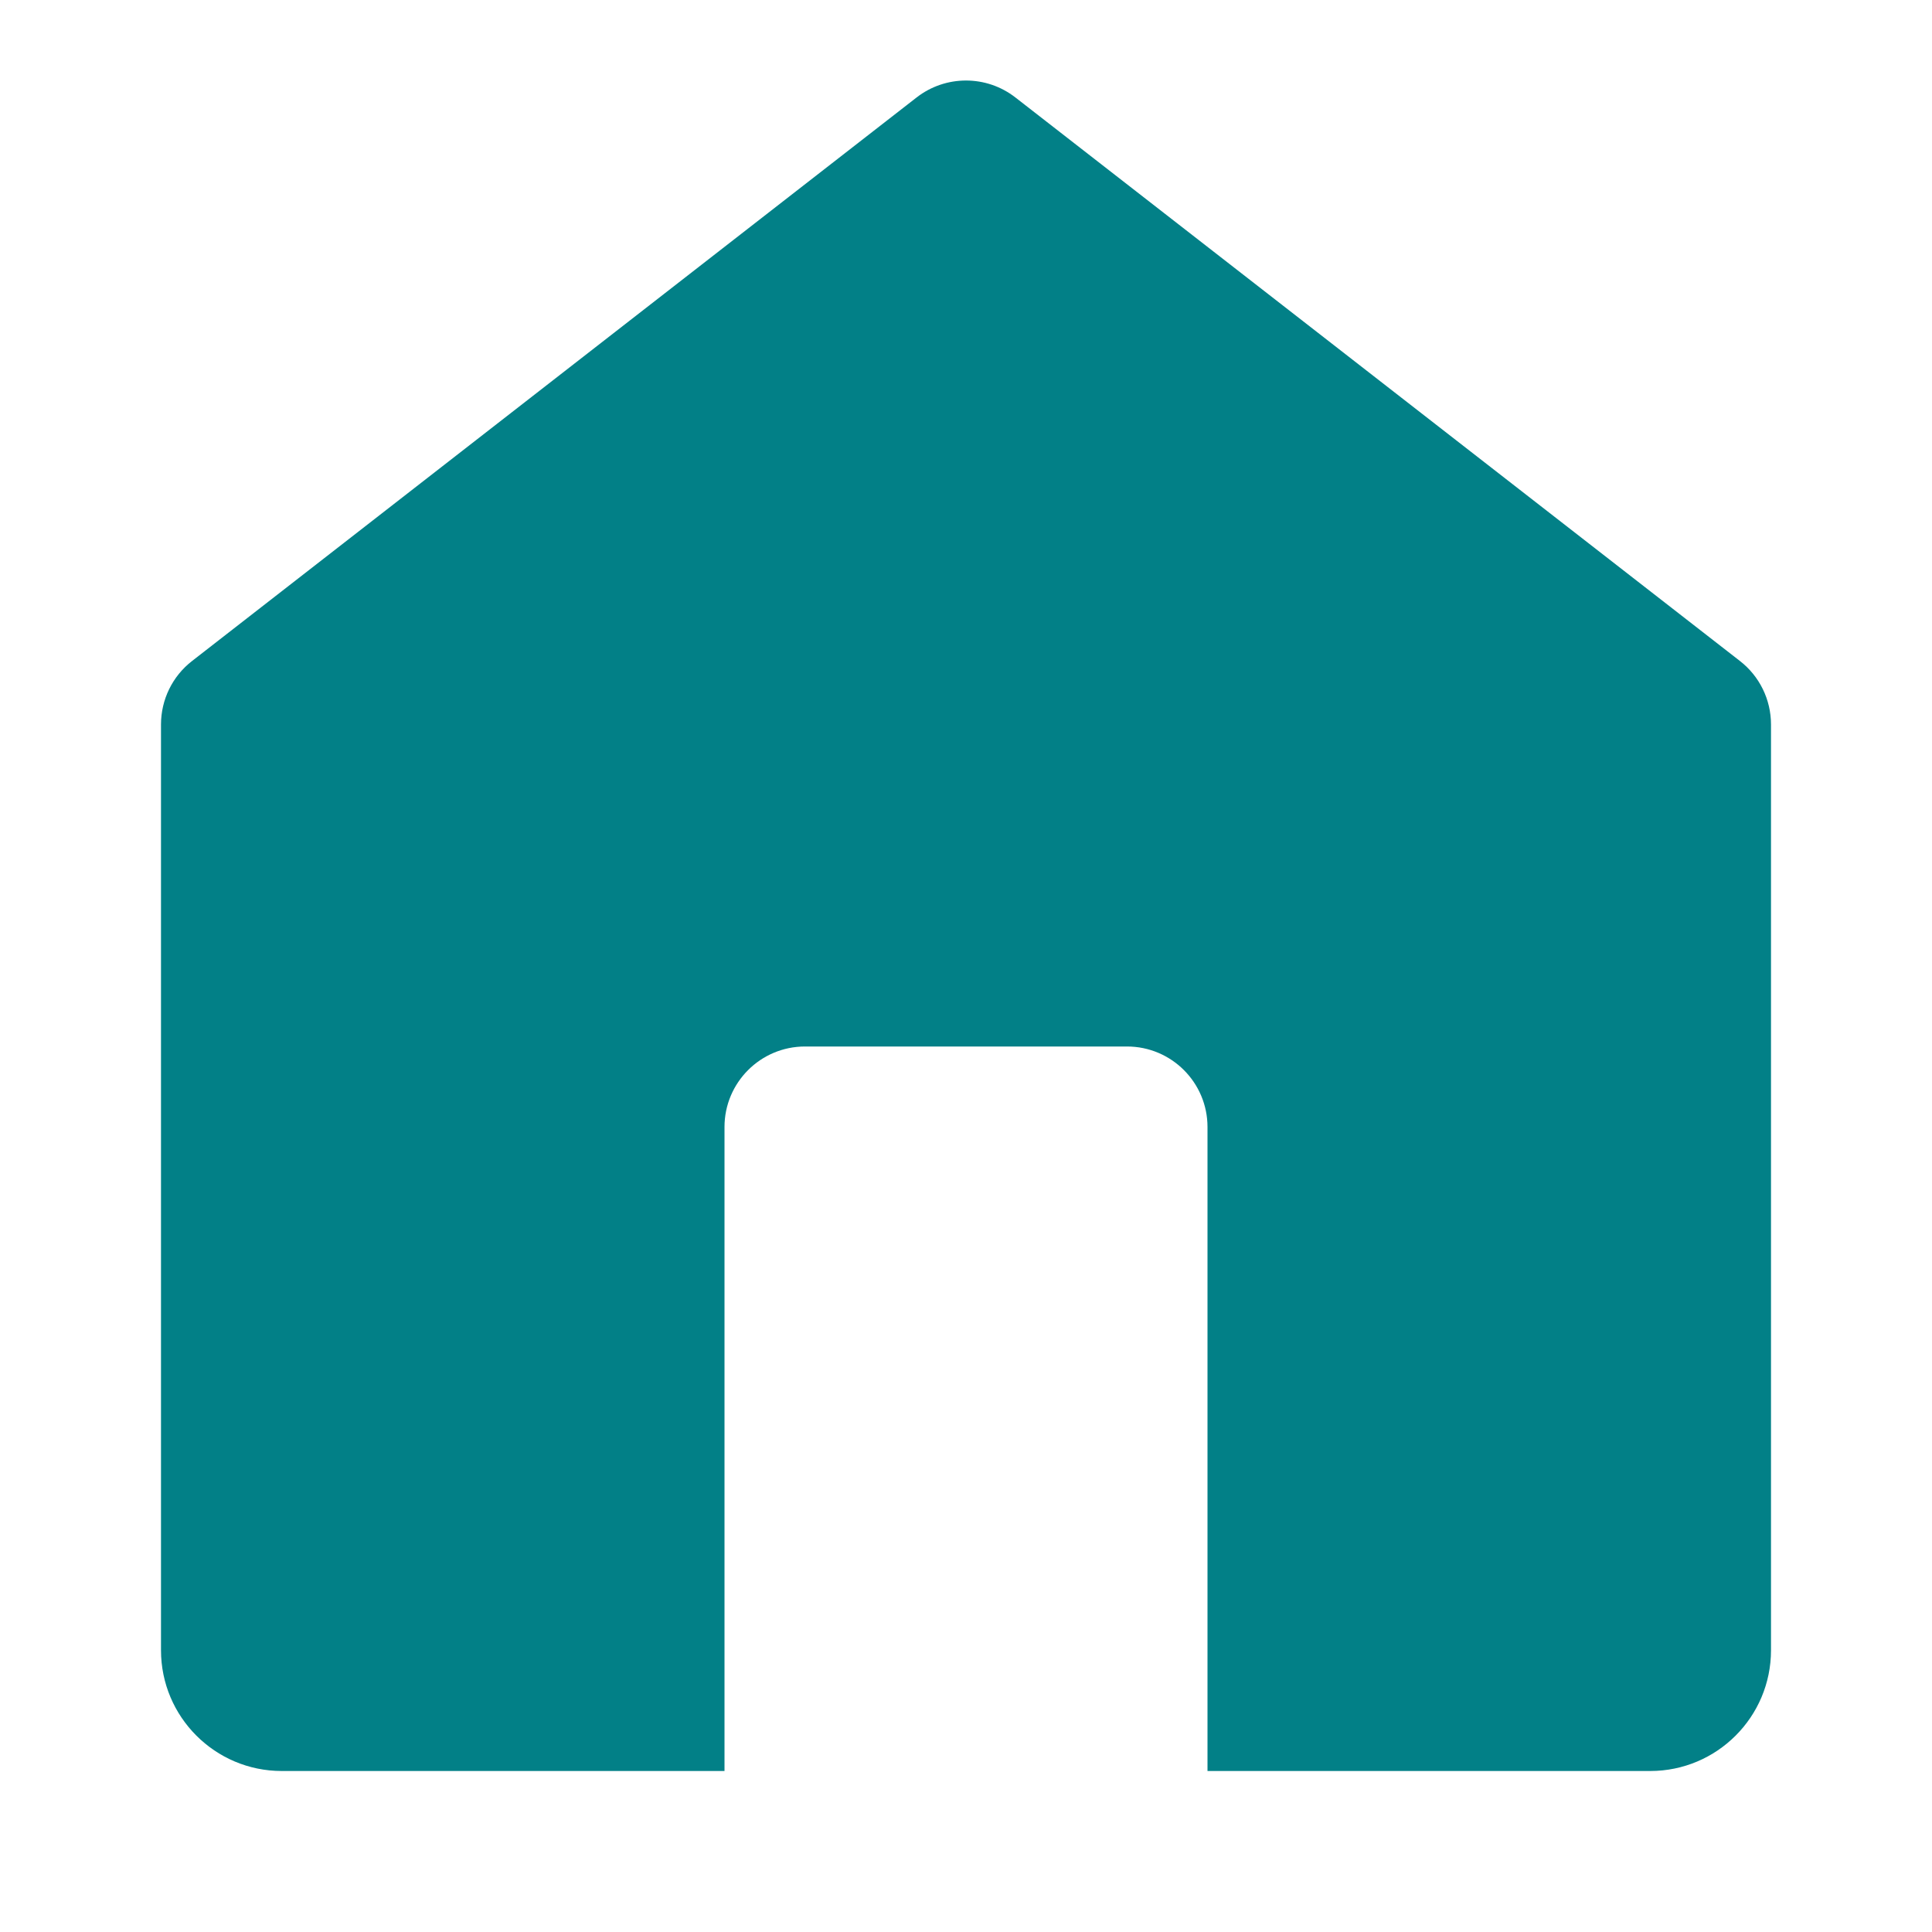
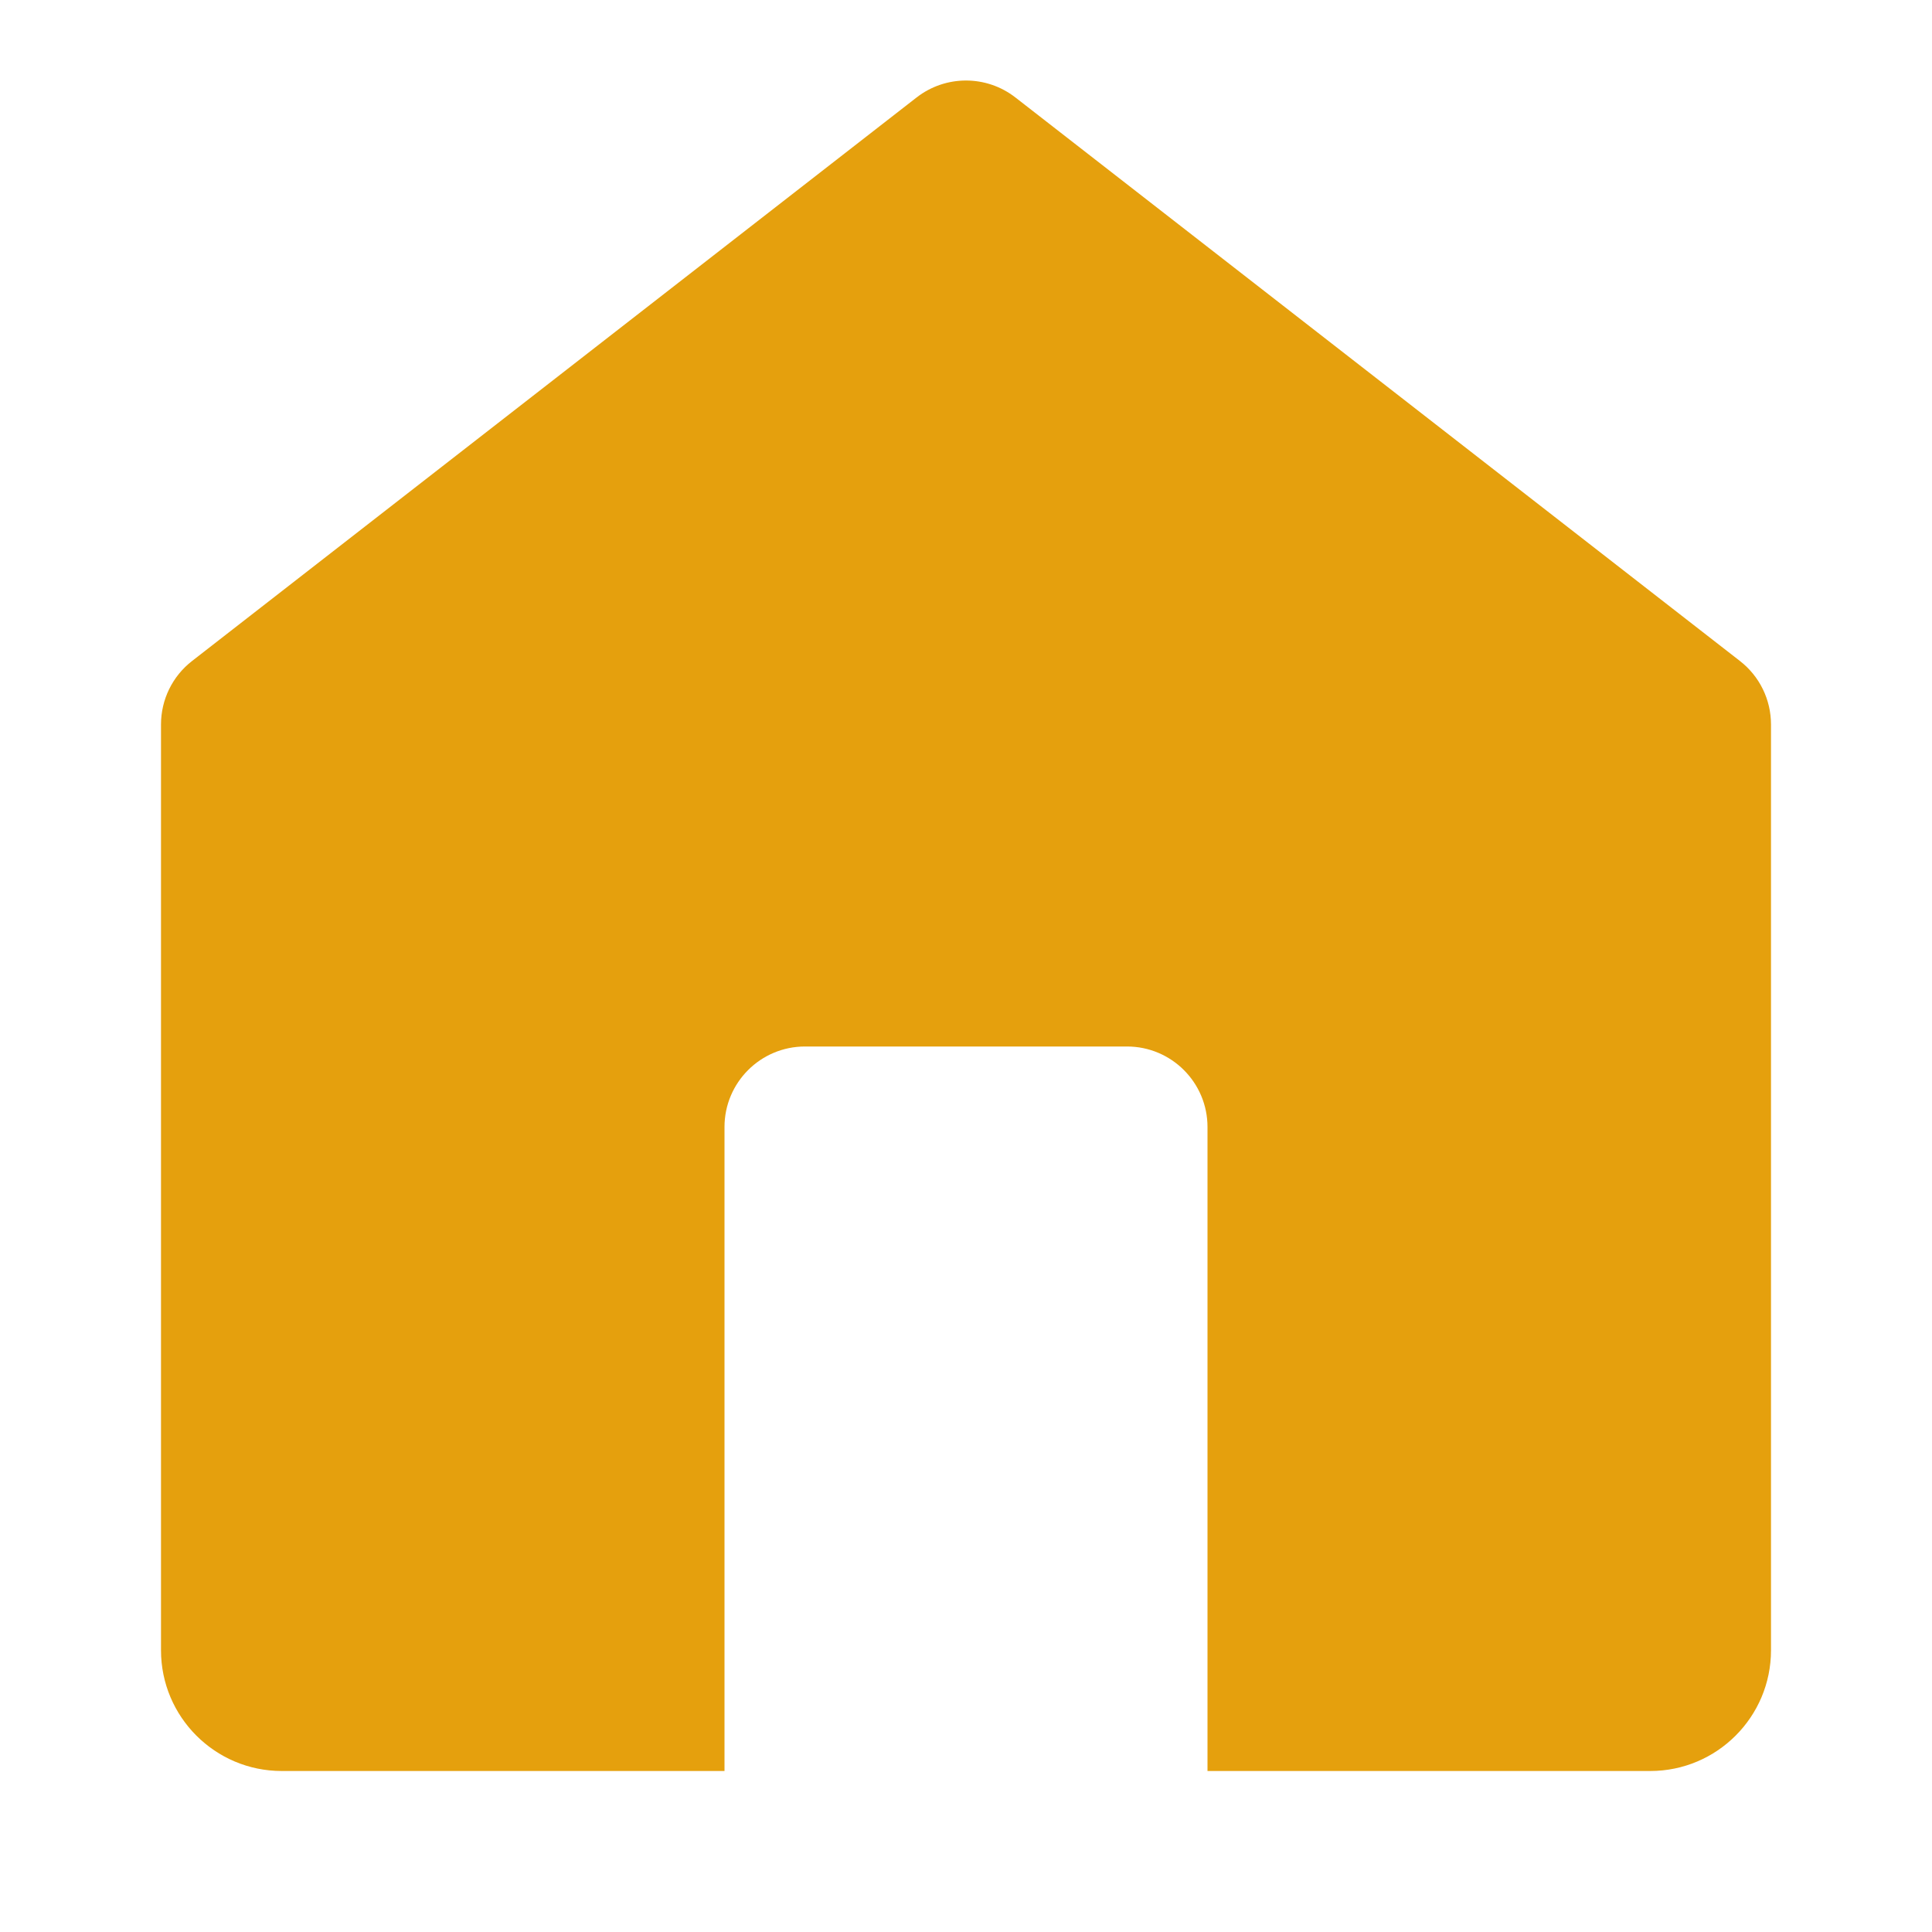
<svg xmlns="http://www.w3.org/2000/svg" width="24" height="24" viewBox="0 0 24 24" fill="none">
-   <path d="M11.386 1.211C11.747 0.93 12.253 0.93 12.614 1.211L21.614 8.211C21.858 8.4 22 8.691 22 9V20.5C22 21.328 21.328 22 20.5 22H15V14C15 13.448 14.552 13 14 13H10C9.448 13 9 13.448 9 14V22H3.5C2.672 22 2 21.328 2 20.5V9C2 8.691 2.142 8.4 2.386 8.211L11.386 1.211Z" fill="#028087" />
+   <path d="M11.386 1.211C11.747 0.93 12.253 0.93 12.614 1.211L21.614 8.211C21.858 8.4 22 8.691 22 9V20.5C22 21.328 21.328 22 20.5 22H15V14C15 13.448 14.552 13 14 13H10C9.448 13 9 13.448 9 14V22H3.5C2.672 22 2 21.328 2 20.5V9C2 8.691 2.142 8.4 2.386 8.211L11.386 1.211Z" fill="#E5A00D" />
</svg>
